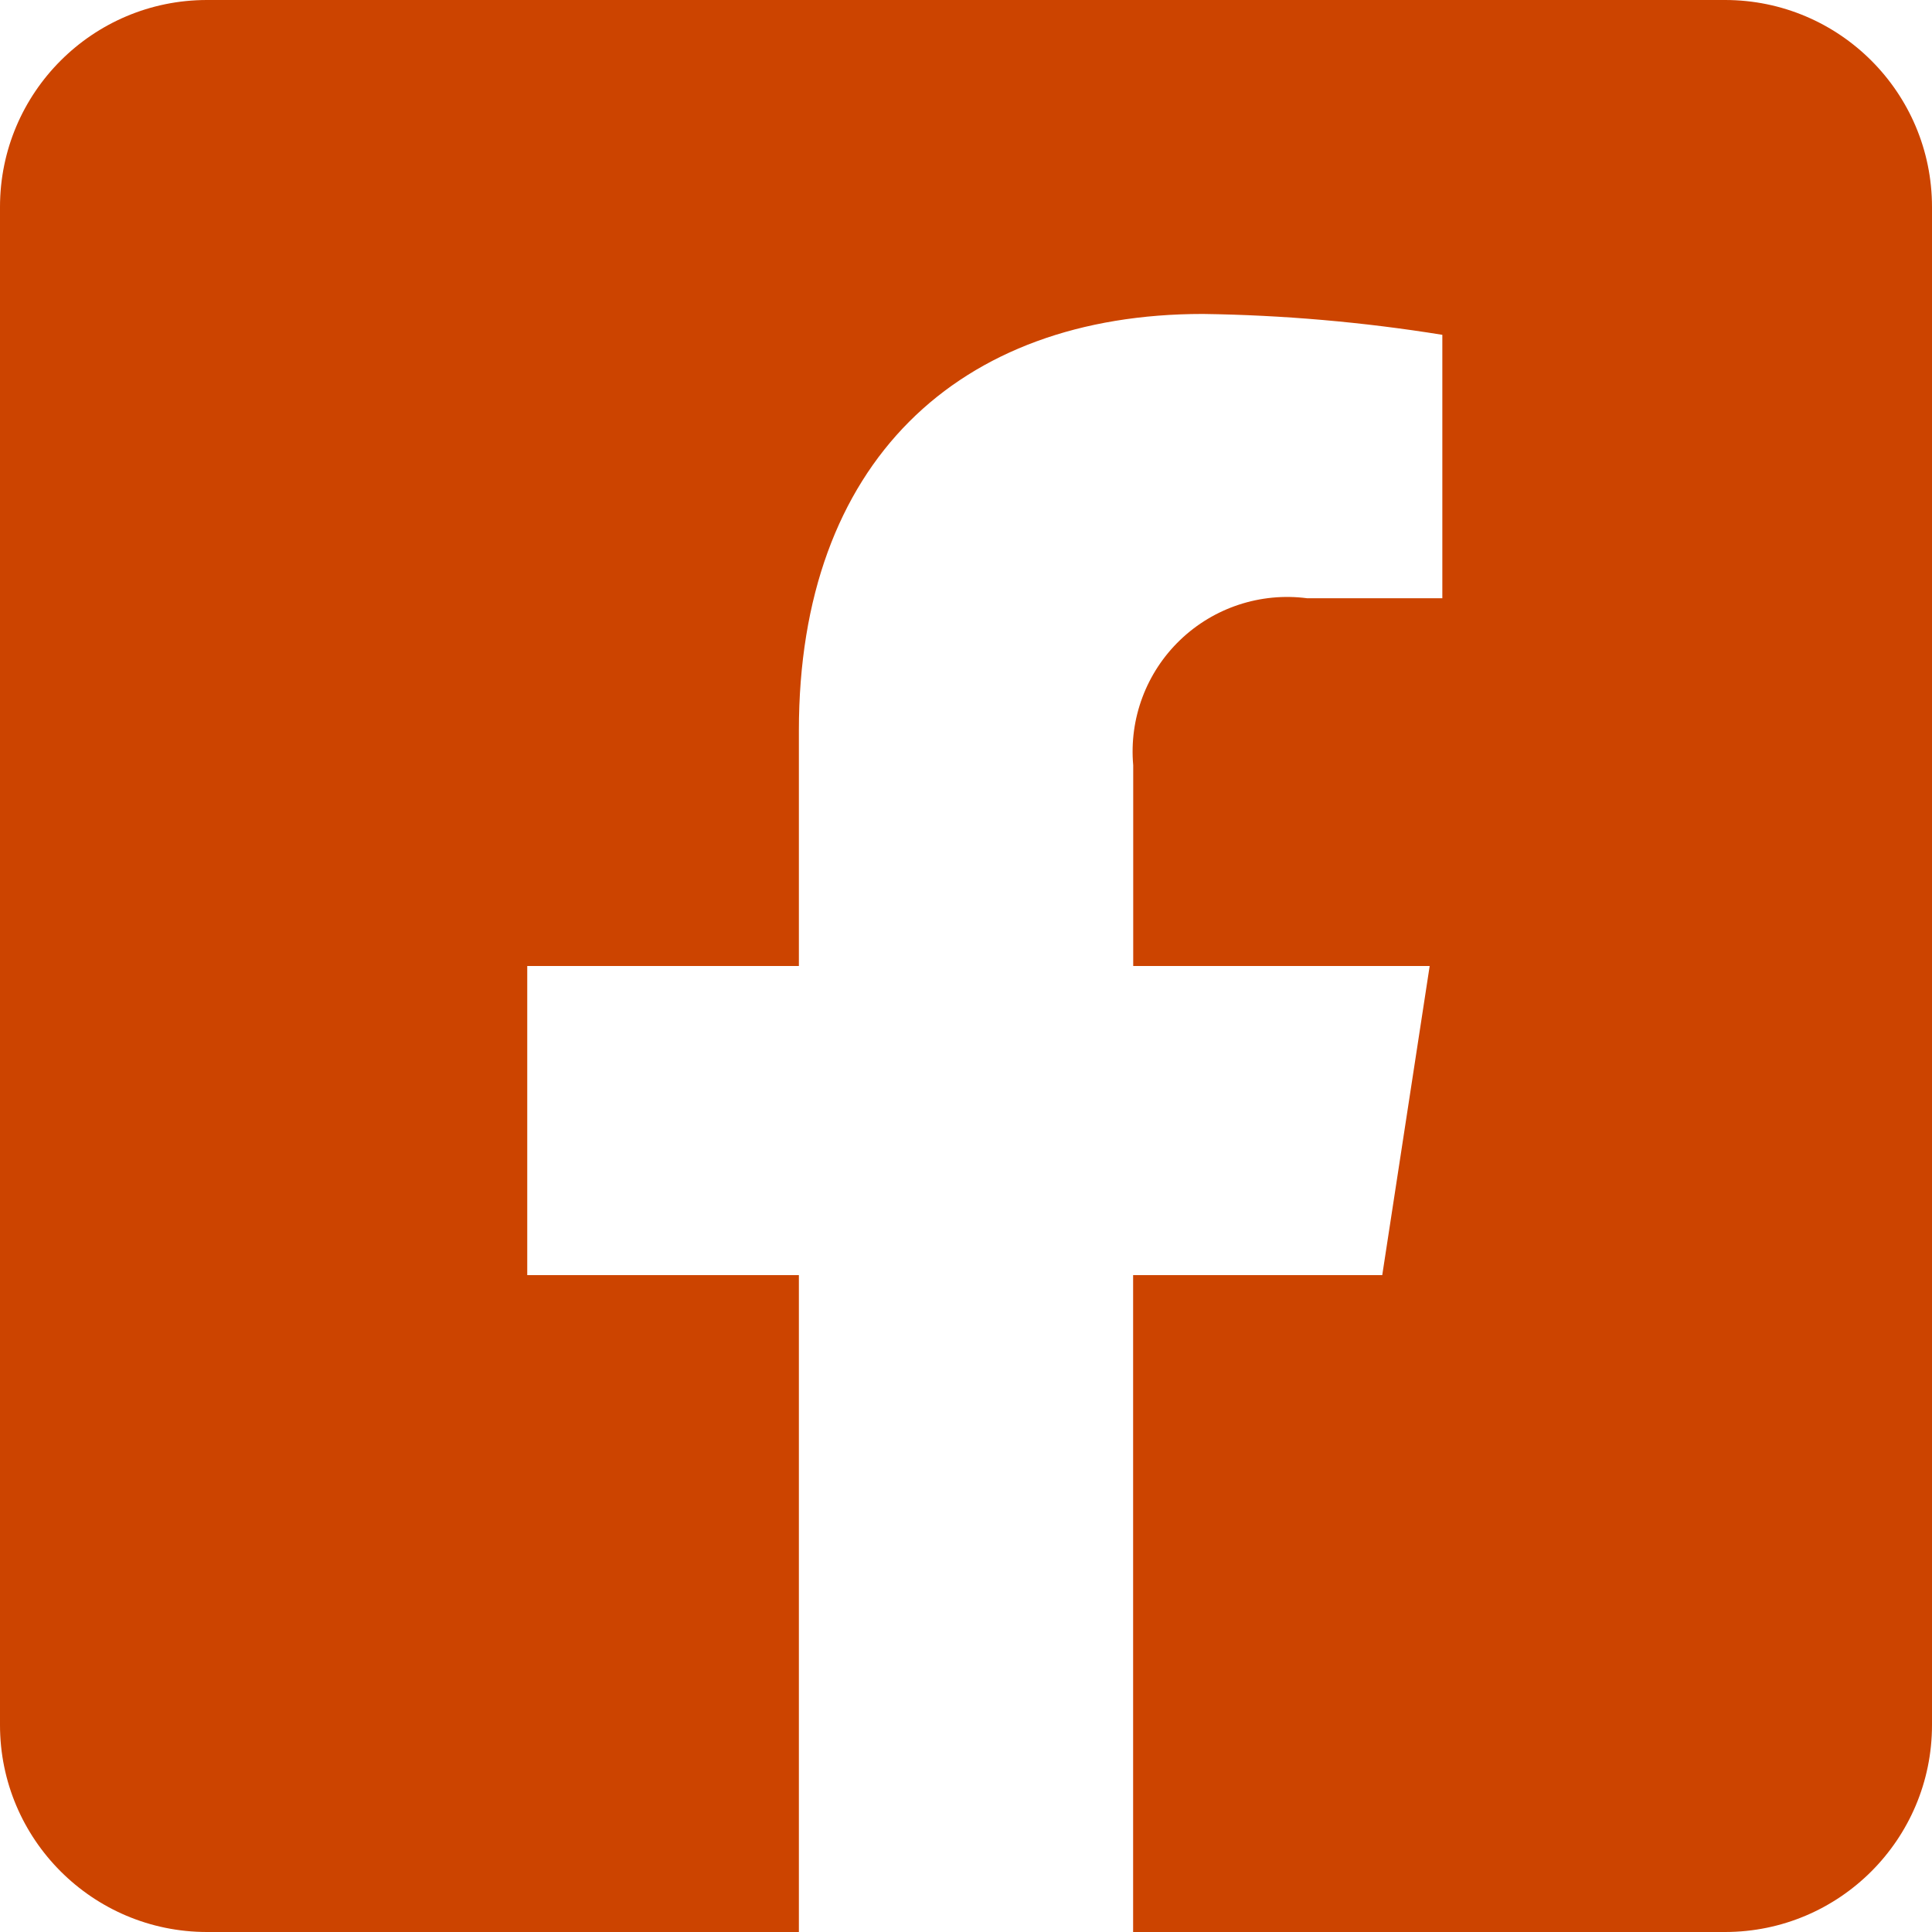
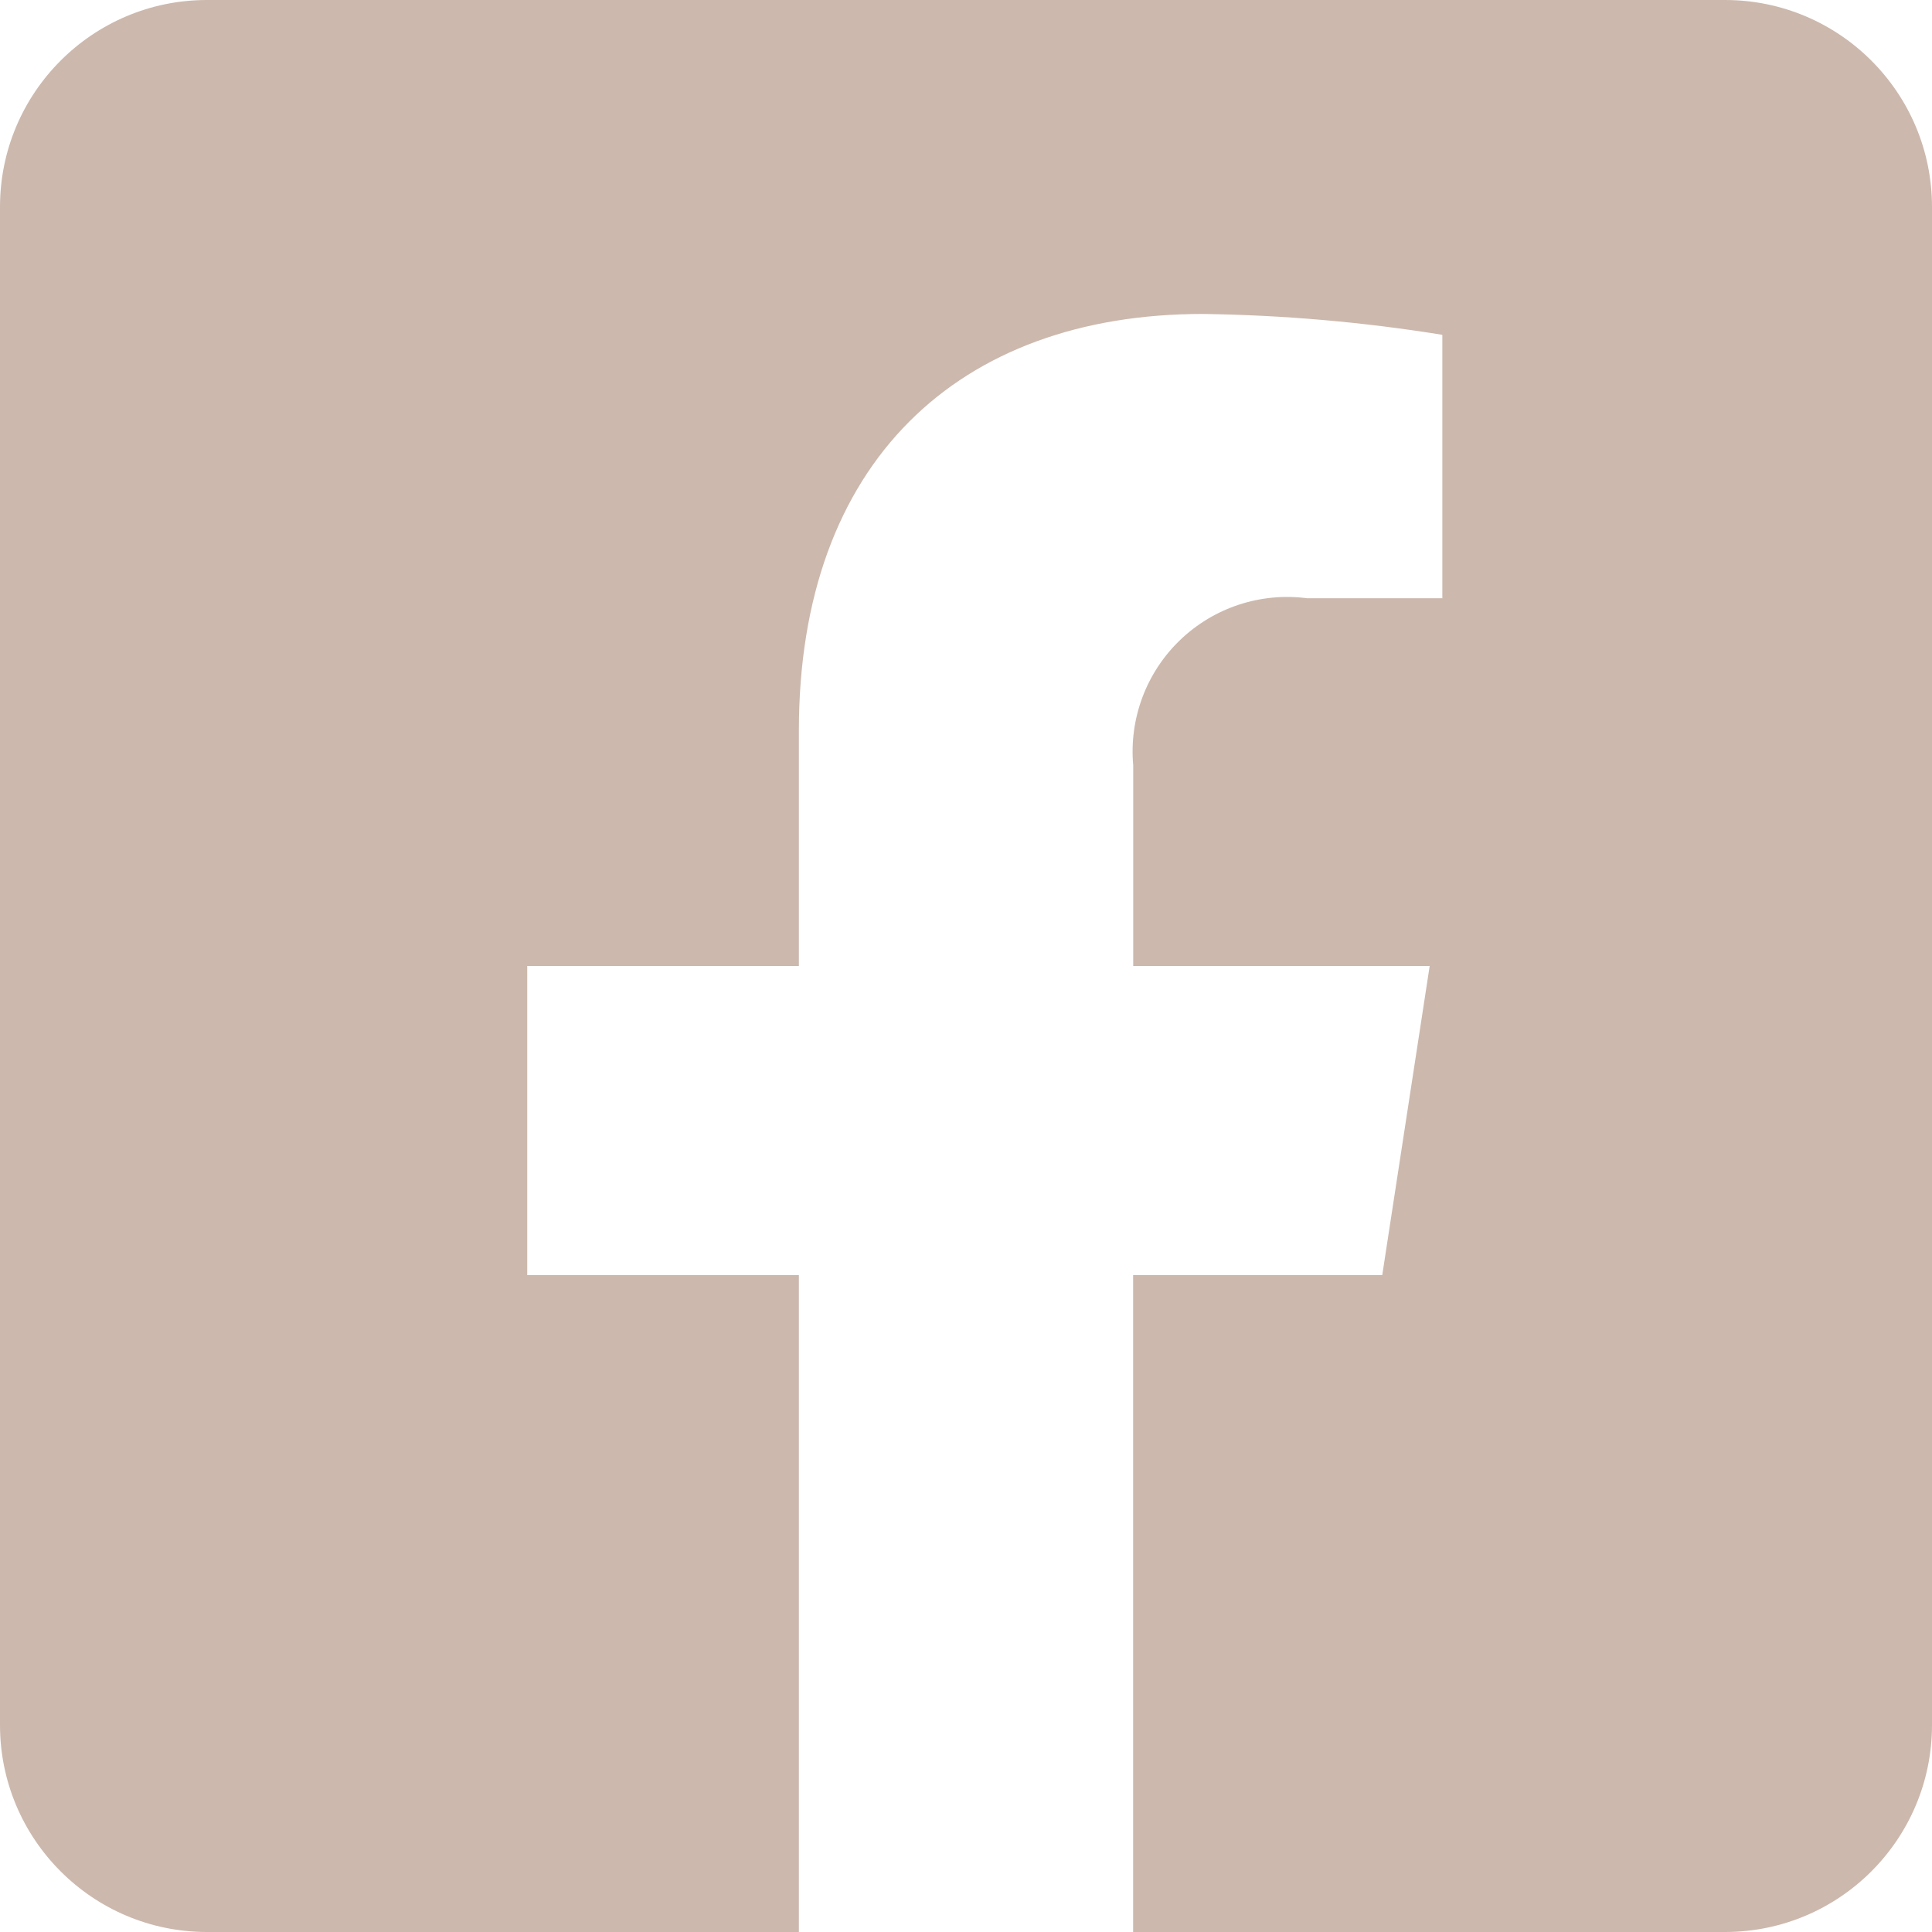
<svg xmlns="http://www.w3.org/2000/svg" width="20" height="20" viewBox="0 0 20 20">
-   <path d="M17.857,2.25H2.143A2.143,2.143,0,0,0,0,4.393V20.107A2.143,2.143,0,0,0,2.143,22.25H8.27v-6.8H5.458v-3.2H8.27V9.811C8.27,7.036,9.922,5.5,12.452,5.5a17.039,17.039,0,0,1,2.479.216V8.443h-1.4a1.6,1.6,0,0,0-1.8,1.729V12.25H14.8l-.491,3.2H11.73v6.8h6.127A2.143,2.143,0,0,0,20,20.107V4.393A2.143,2.143,0,0,0,17.857,2.25Z" transform="translate(0 -2.25)" fill="#c40" />
+   <path d="M17.857,2.25H2.143A2.143,2.143,0,0,0,0,4.393V20.107A2.143,2.143,0,0,0,2.143,22.25H8.27v-6.8H5.458v-3.2H8.27V9.811C8.27,7.036,9.922,5.5,12.452,5.5a17.039,17.039,0,0,1,2.479.216V8.443h-1.4a1.6,1.6,0,0,0-1.8,1.729V12.25H14.8l-.491,3.2H11.73v6.8h6.127A2.143,2.143,0,0,0,20,20.107V4.393A2.143,2.143,0,0,0,17.857,2.25Z" transform="translate(0 -2.25)" fill="#CCB8AD" />
</svg>
